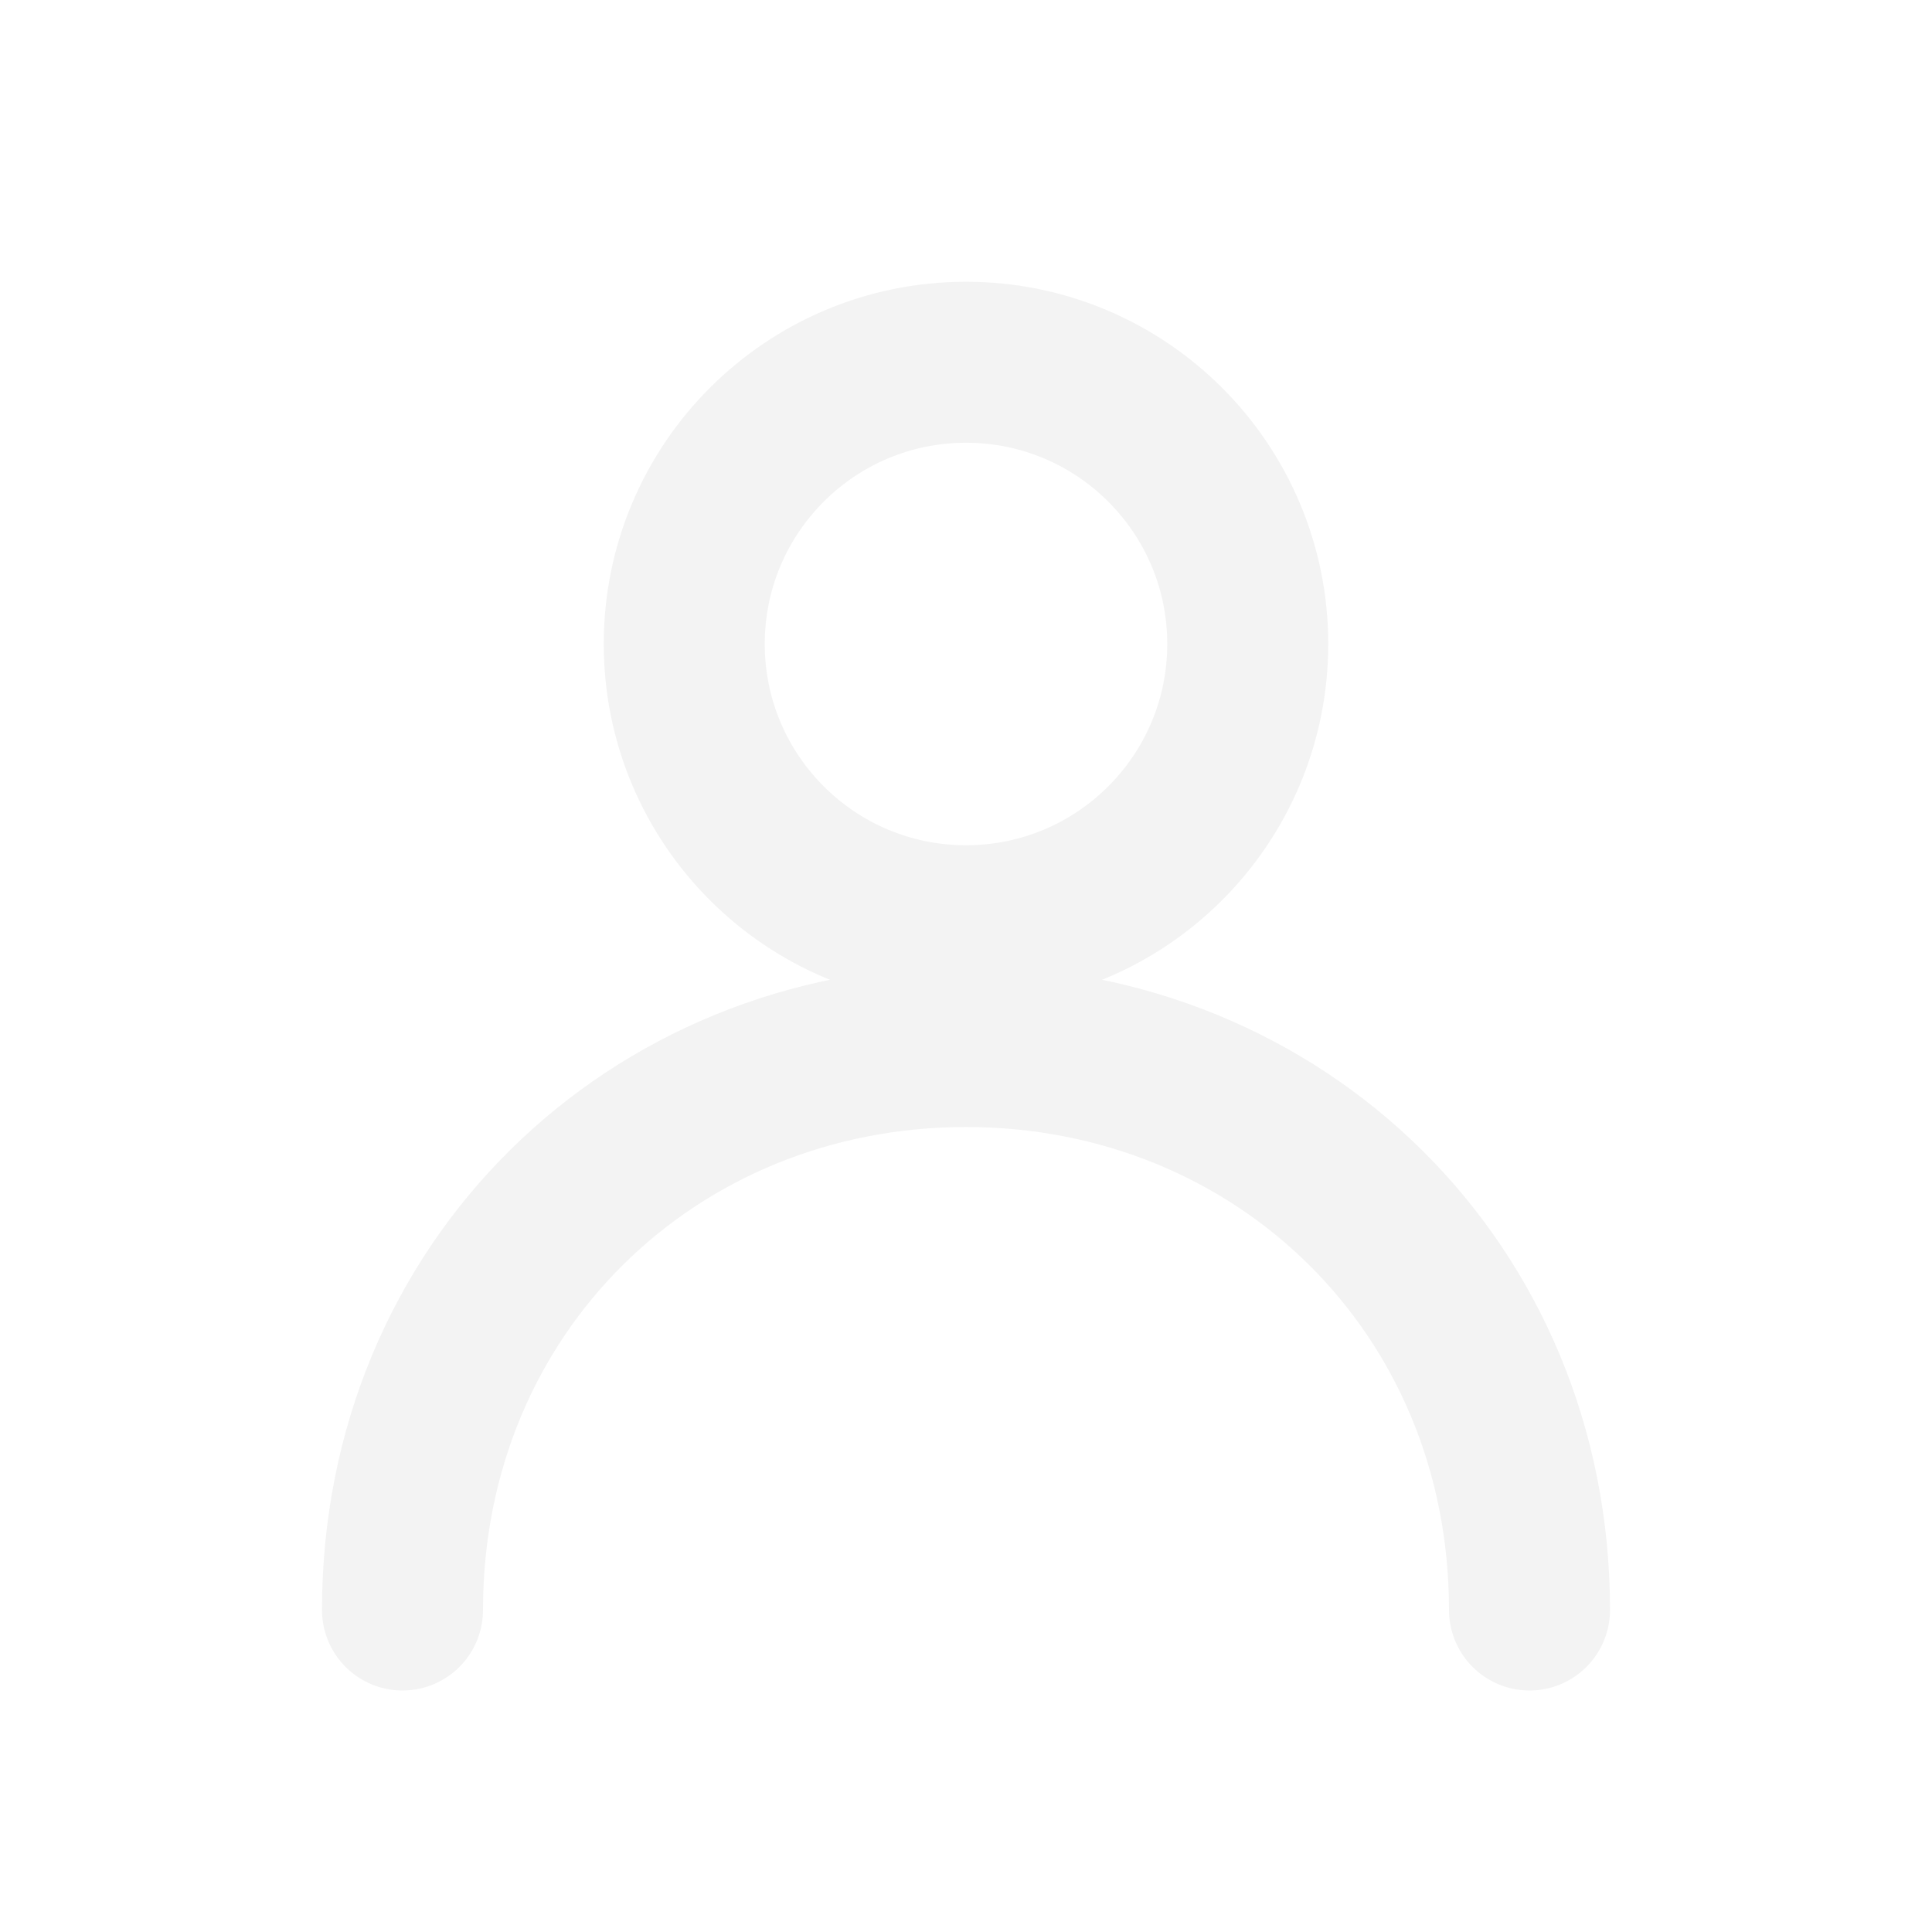
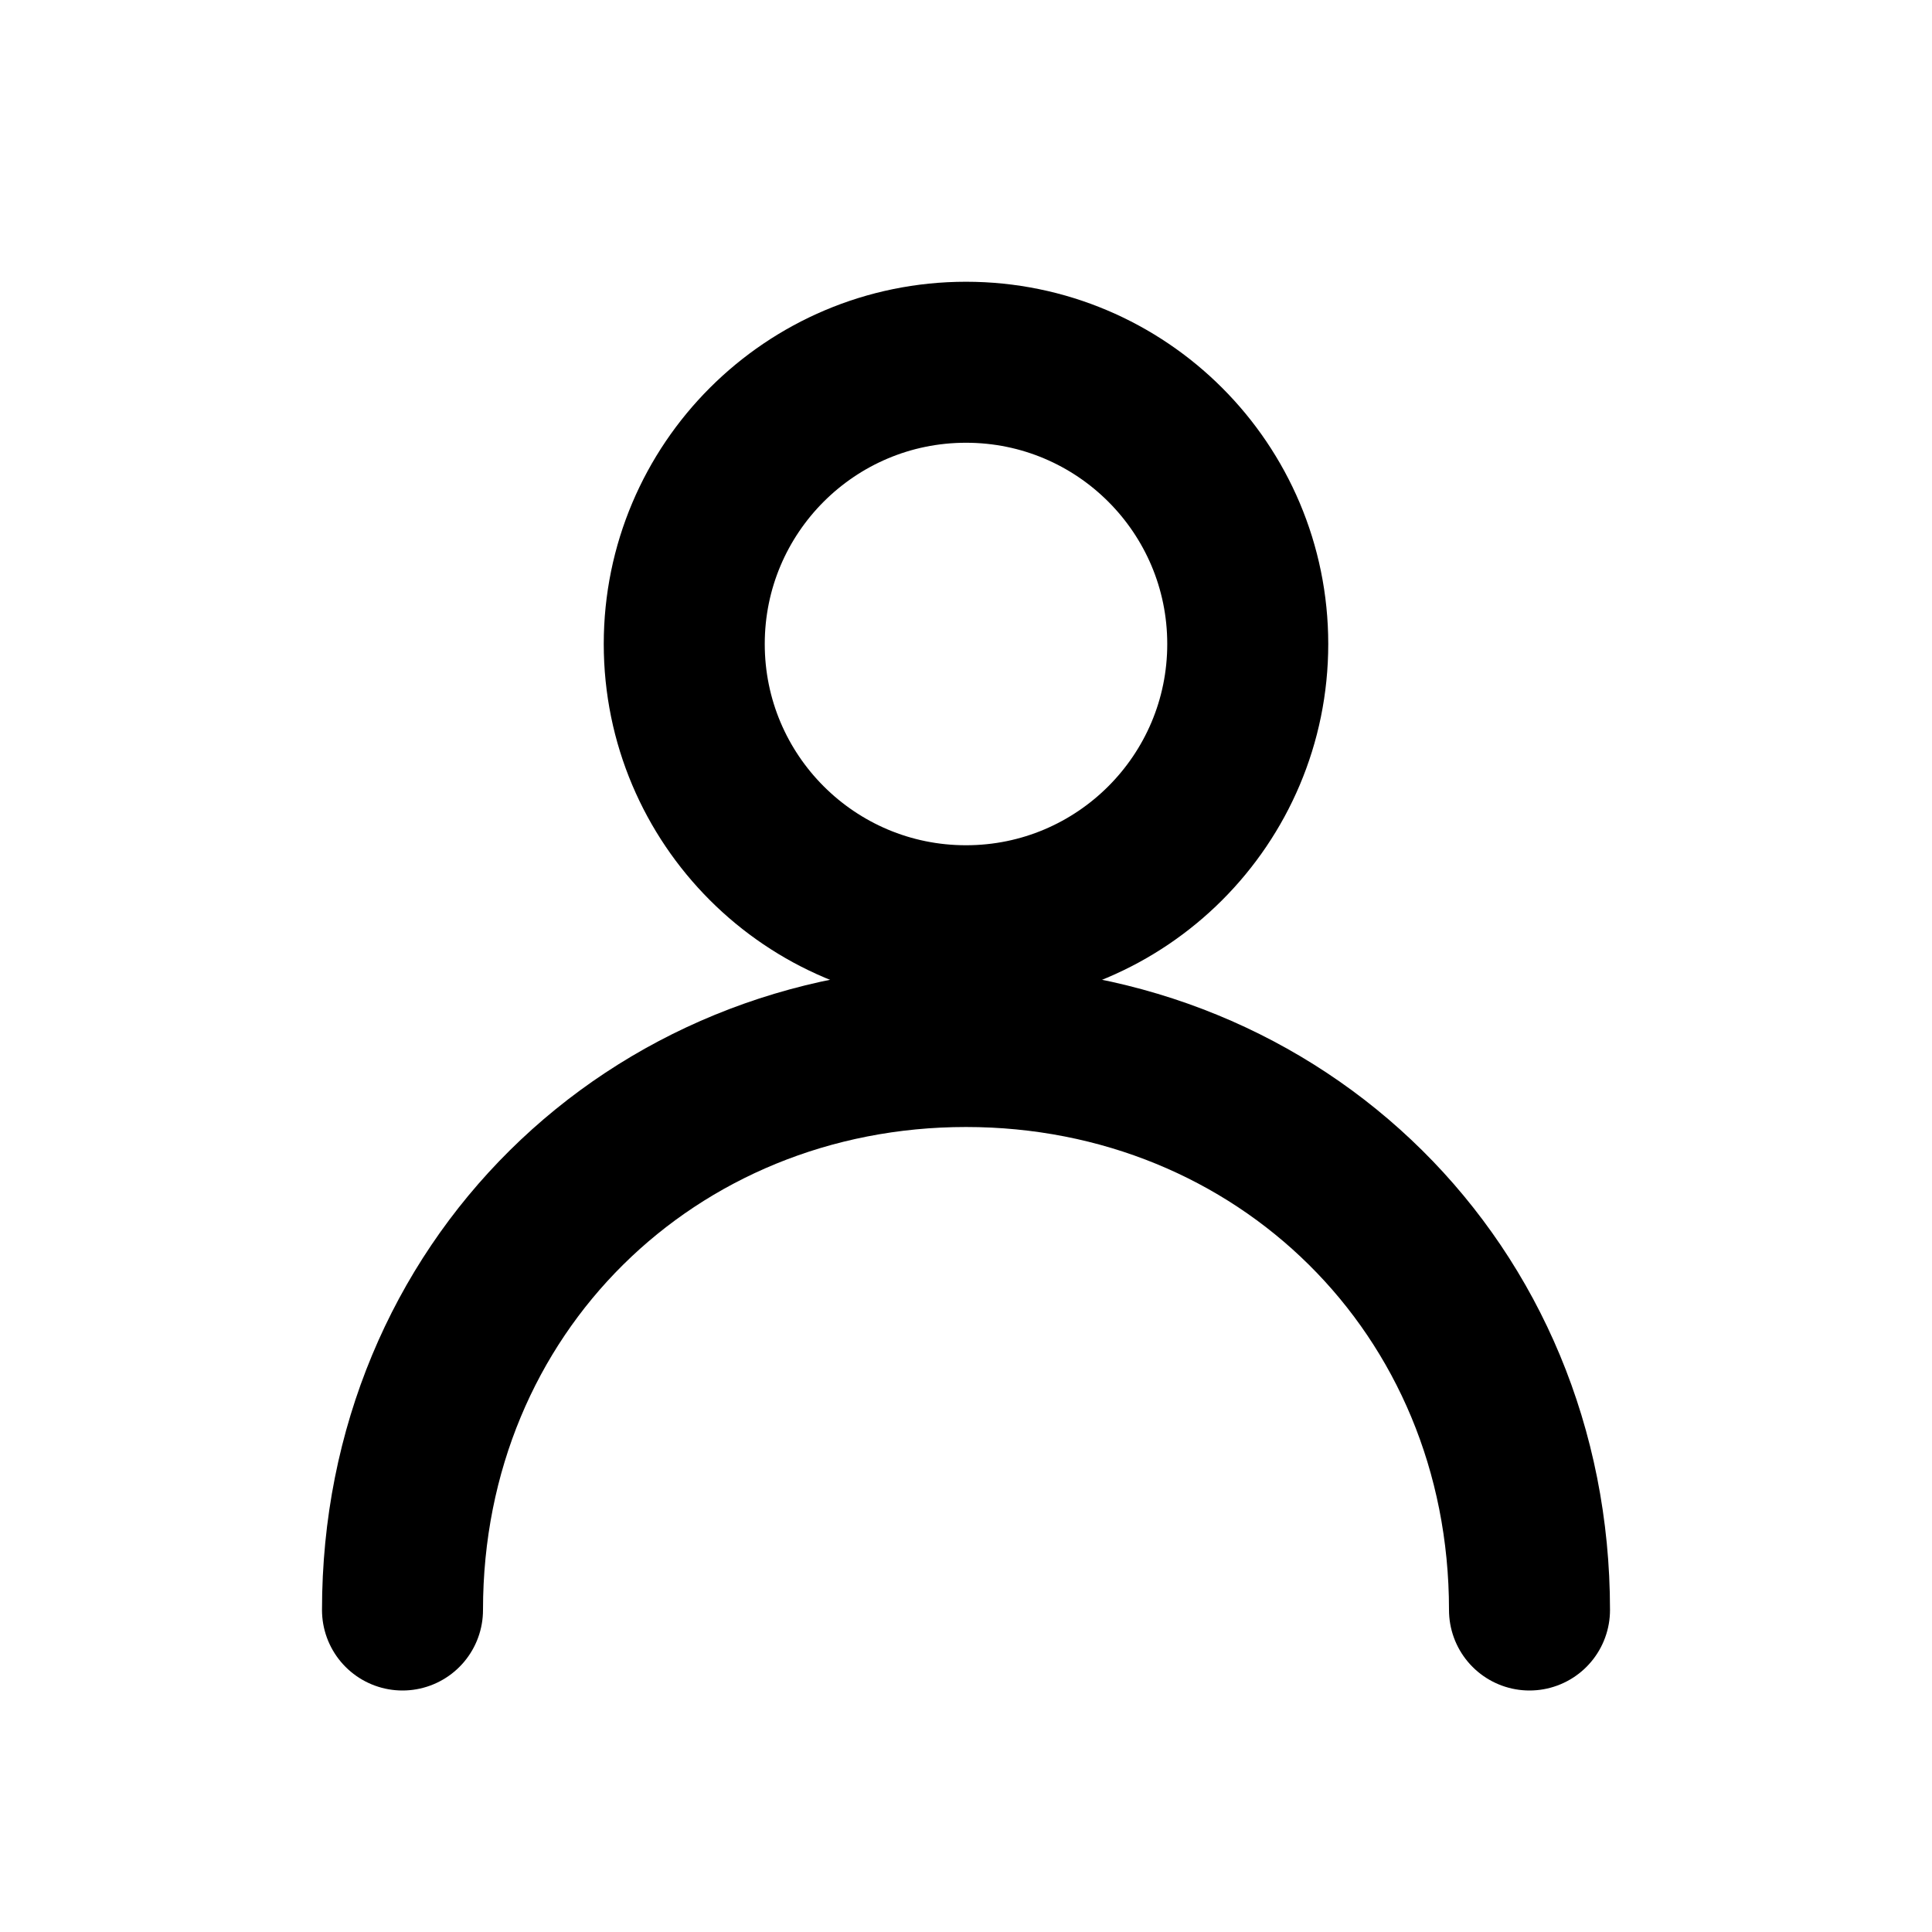
- <svg xmlns="http://www.w3.org/2000/svg" viewBox="0 0 24 24" width="24" height="24" fill="none" stroke="#F3F3F3" stroke-width="2" stroke-linecap="round" stroke-linejoin="round">
+ <svg xmlns="http://www.w3.org/2000/svg" viewBox="0 0 24 24" width="24" height="24" fill="none" stroke="currentColor" stroke-width="2" stroke-linecap="round" stroke-linejoin="round">
  <circle cx="12" cy="8" r="3.5" />
  <path d="M5 20c0-4 3.1-7 7-7s7 3 7 7" />
</svg>
